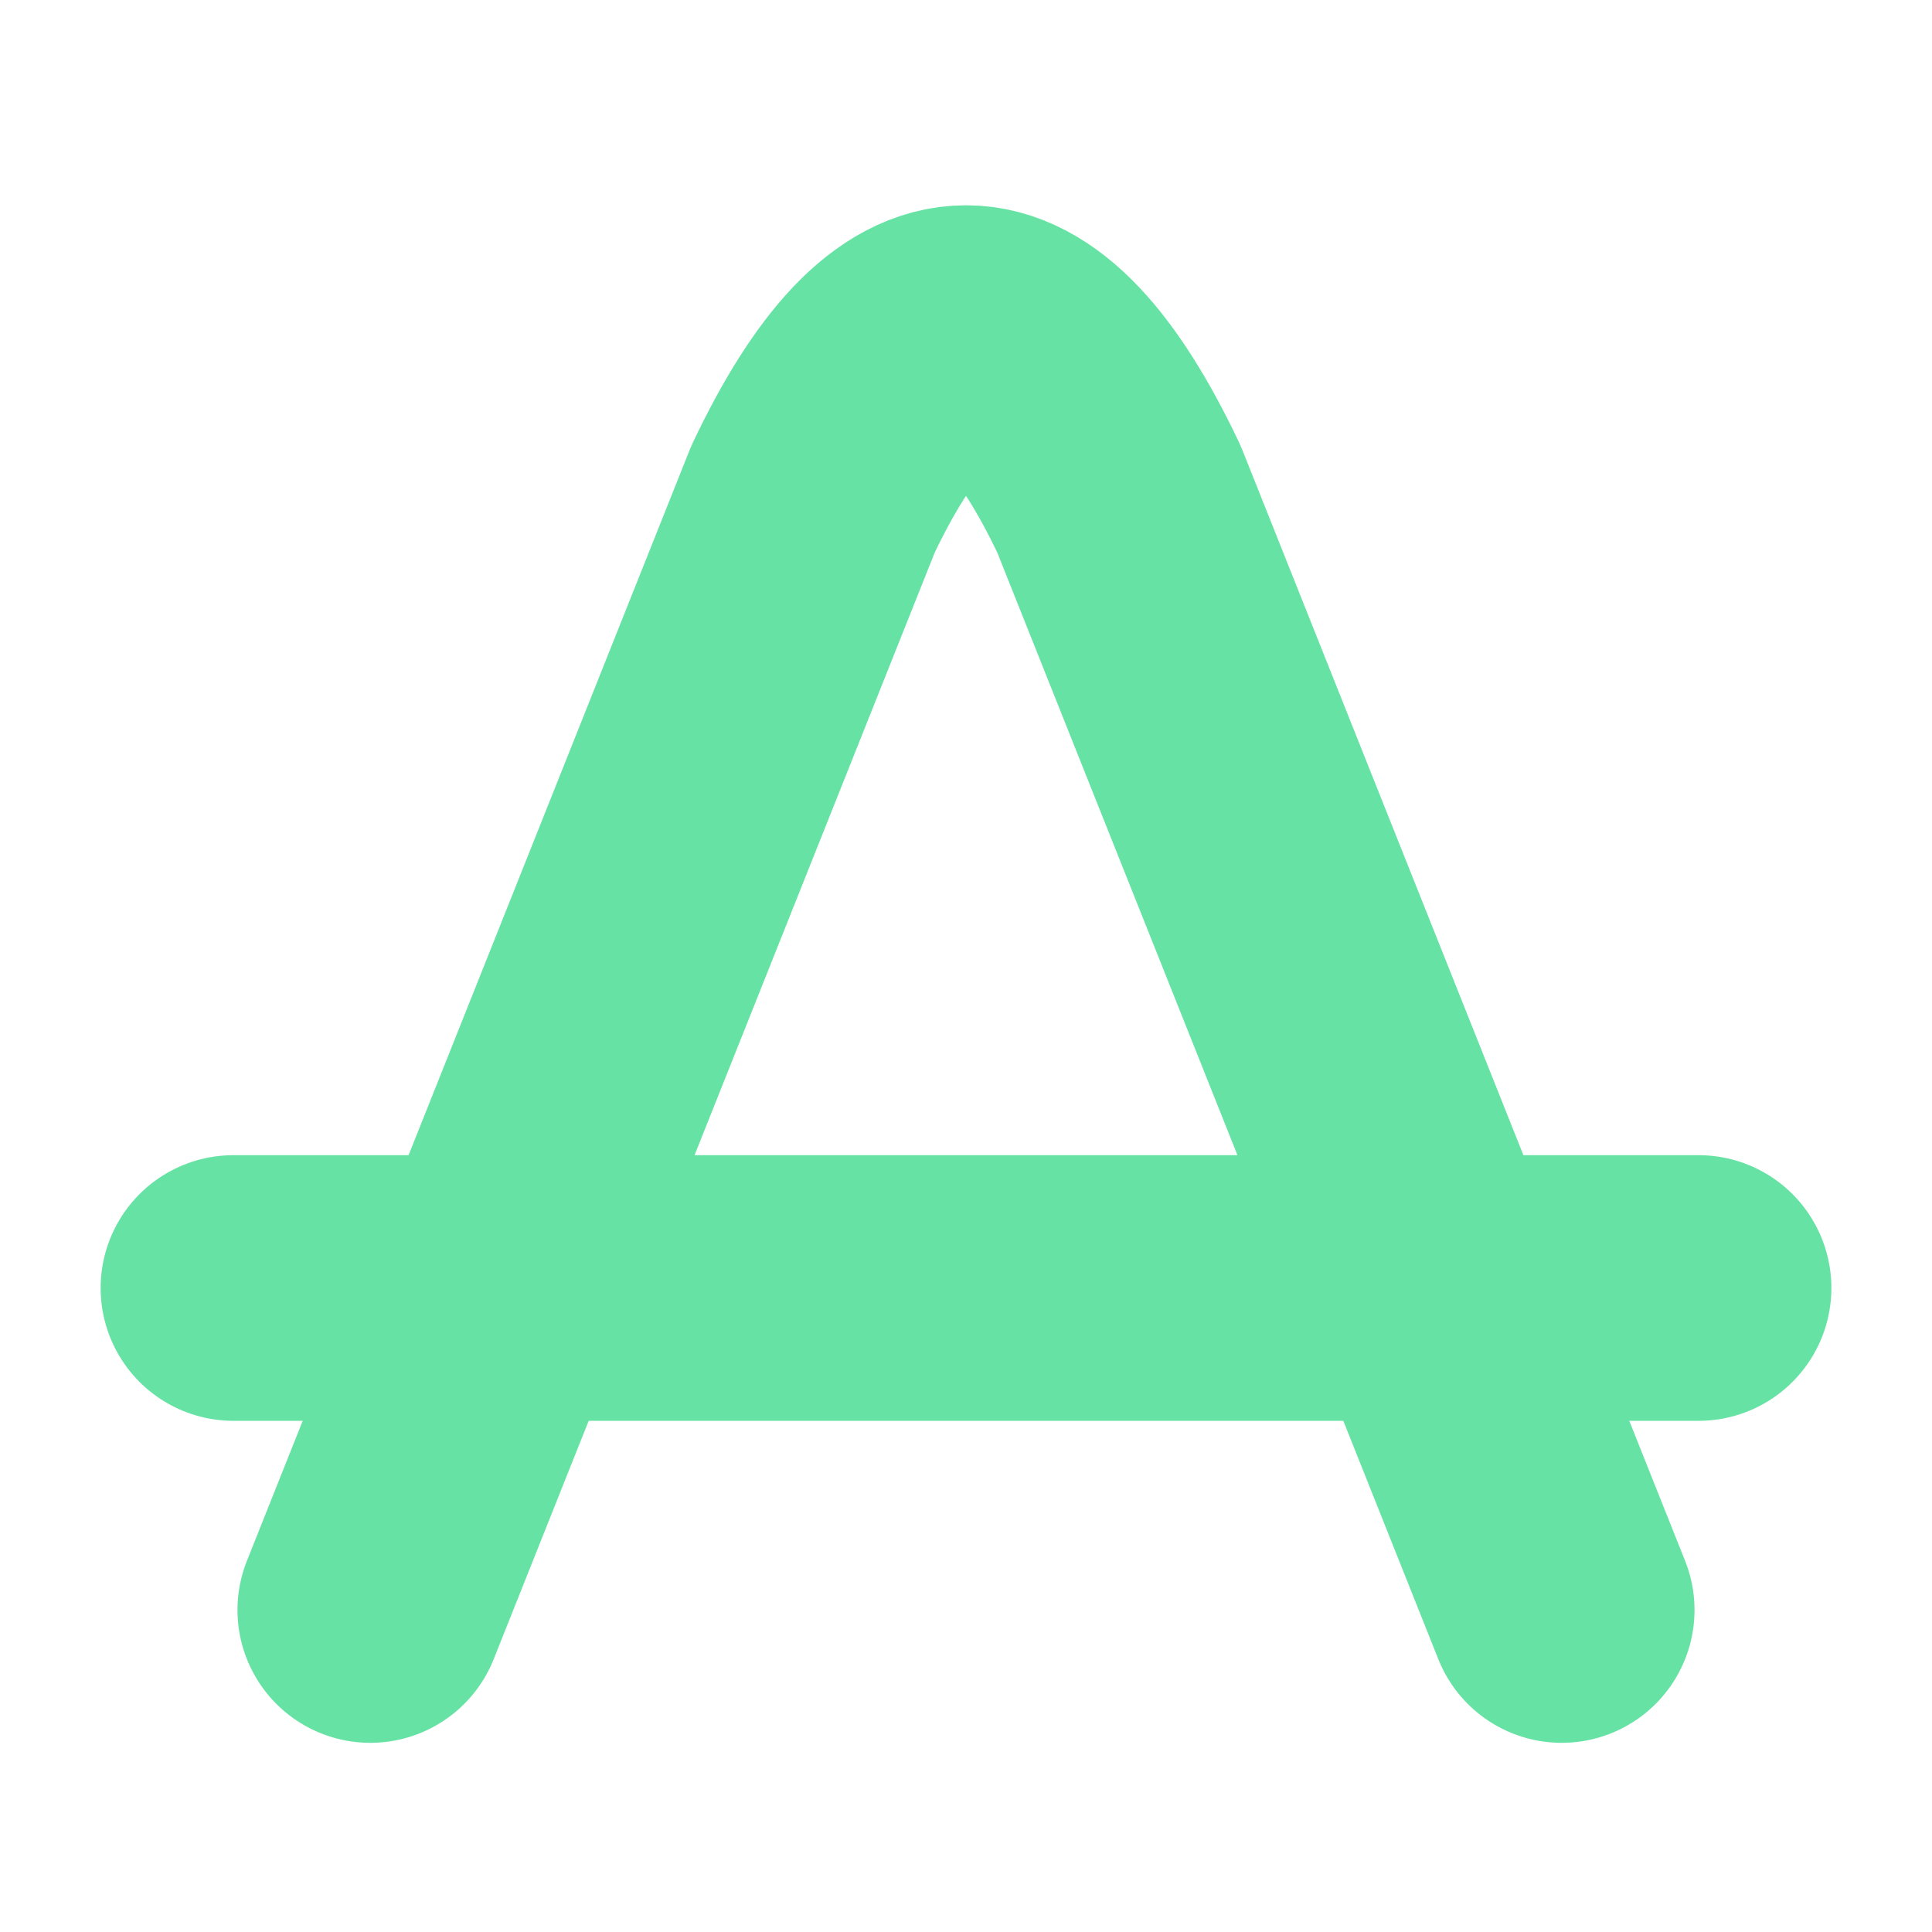
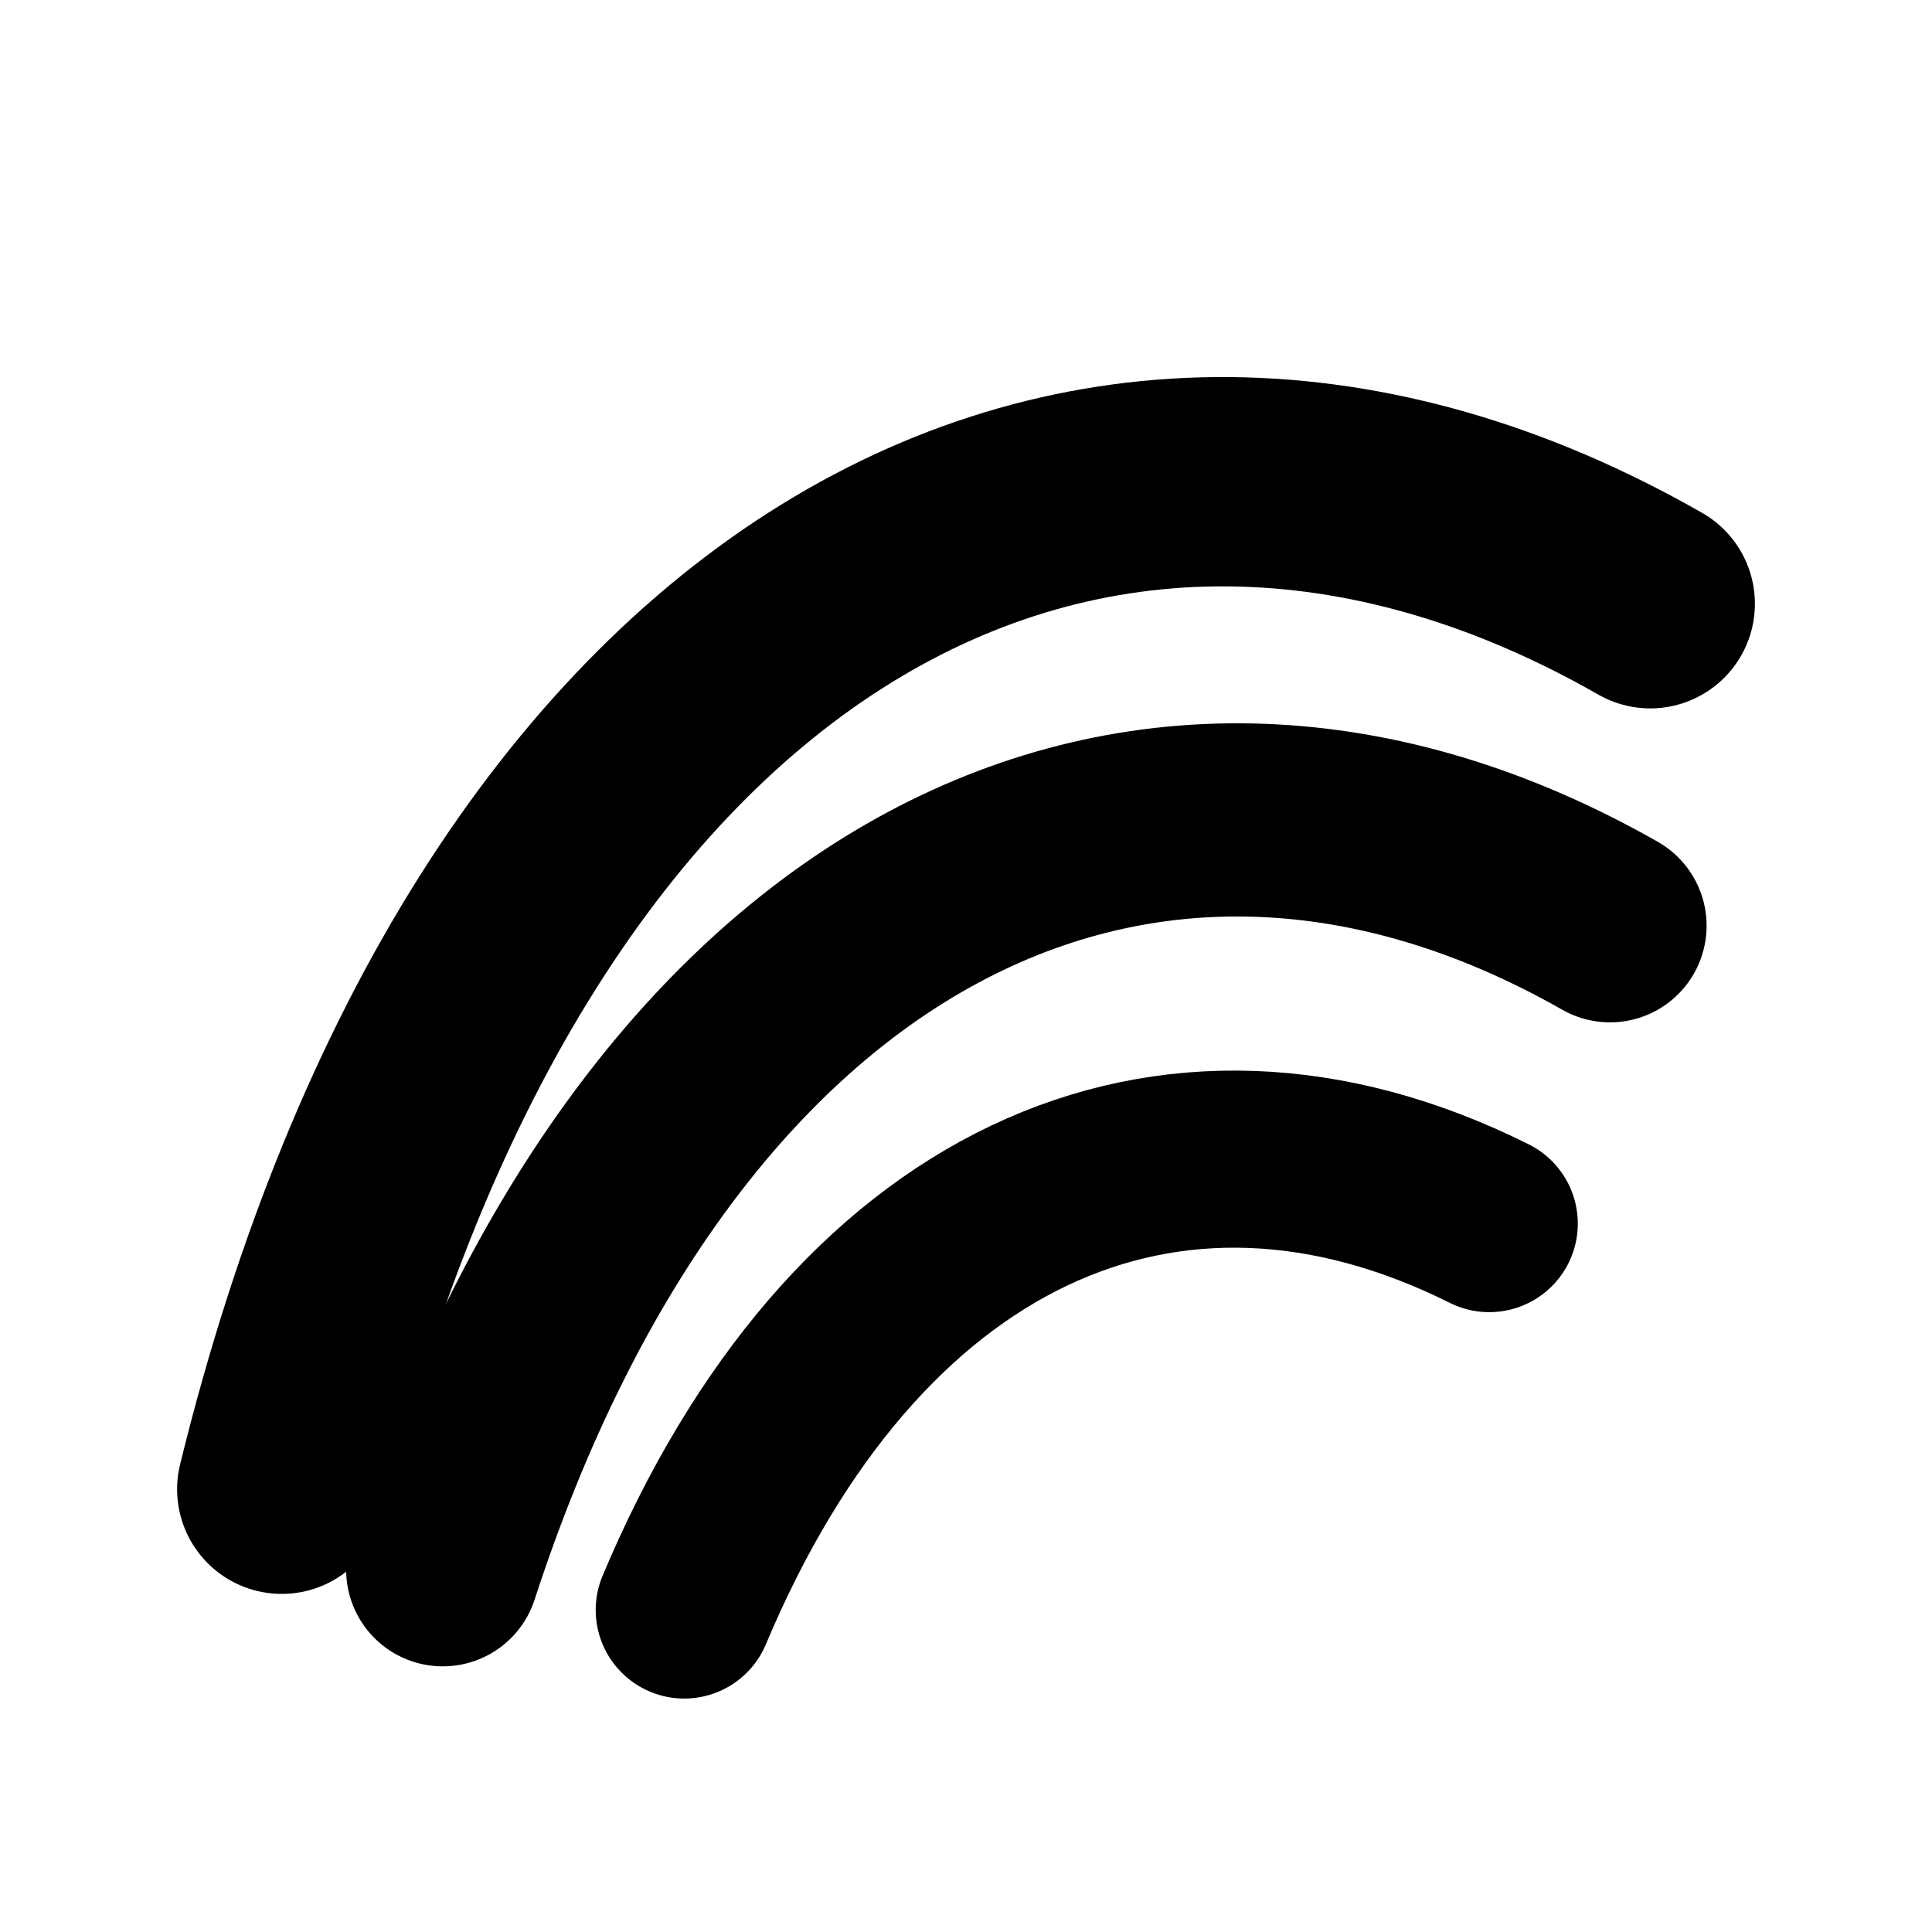
- <svg xmlns="http://www.w3.org/2000/svg" width="512" height="512" viewBox="0 0 24 24" role="img" aria-label="Aether">
-   <g fill="none" stroke="#66e3a4" stroke-width="3.3" stroke-linecap="round" stroke-linejoin="round">
-     <path d="M4.6 20 L10.1 6.2 Q12 2.2 13.9 6.2 L19.4 20" />
-     <path d="M2.9 16 H21.1" />
+ <svg xmlns="http://www.w3.org/2000/svg" width="512" height="512" viewBox="0 0 24 24" fill="none" role="img" aria-label="Aether Next">
+   <g stroke="currentColor" stroke-linecap="round" stroke-linejoin="round">
+     <path d="M3.5 18.5 C6.2 7.5 13.5 3.5 20.5 7.5" stroke-width="2.6" />
+     <path d="M5.5 19.5 C8.2 11.2 14.2 8.2 20 11.5" stroke-width="2.4" />
+     <path d="M8.5 20 C10.6 15 14.5 13.2 18.5 15.2" stroke-width="2.2" />
  </g>
</svg>
